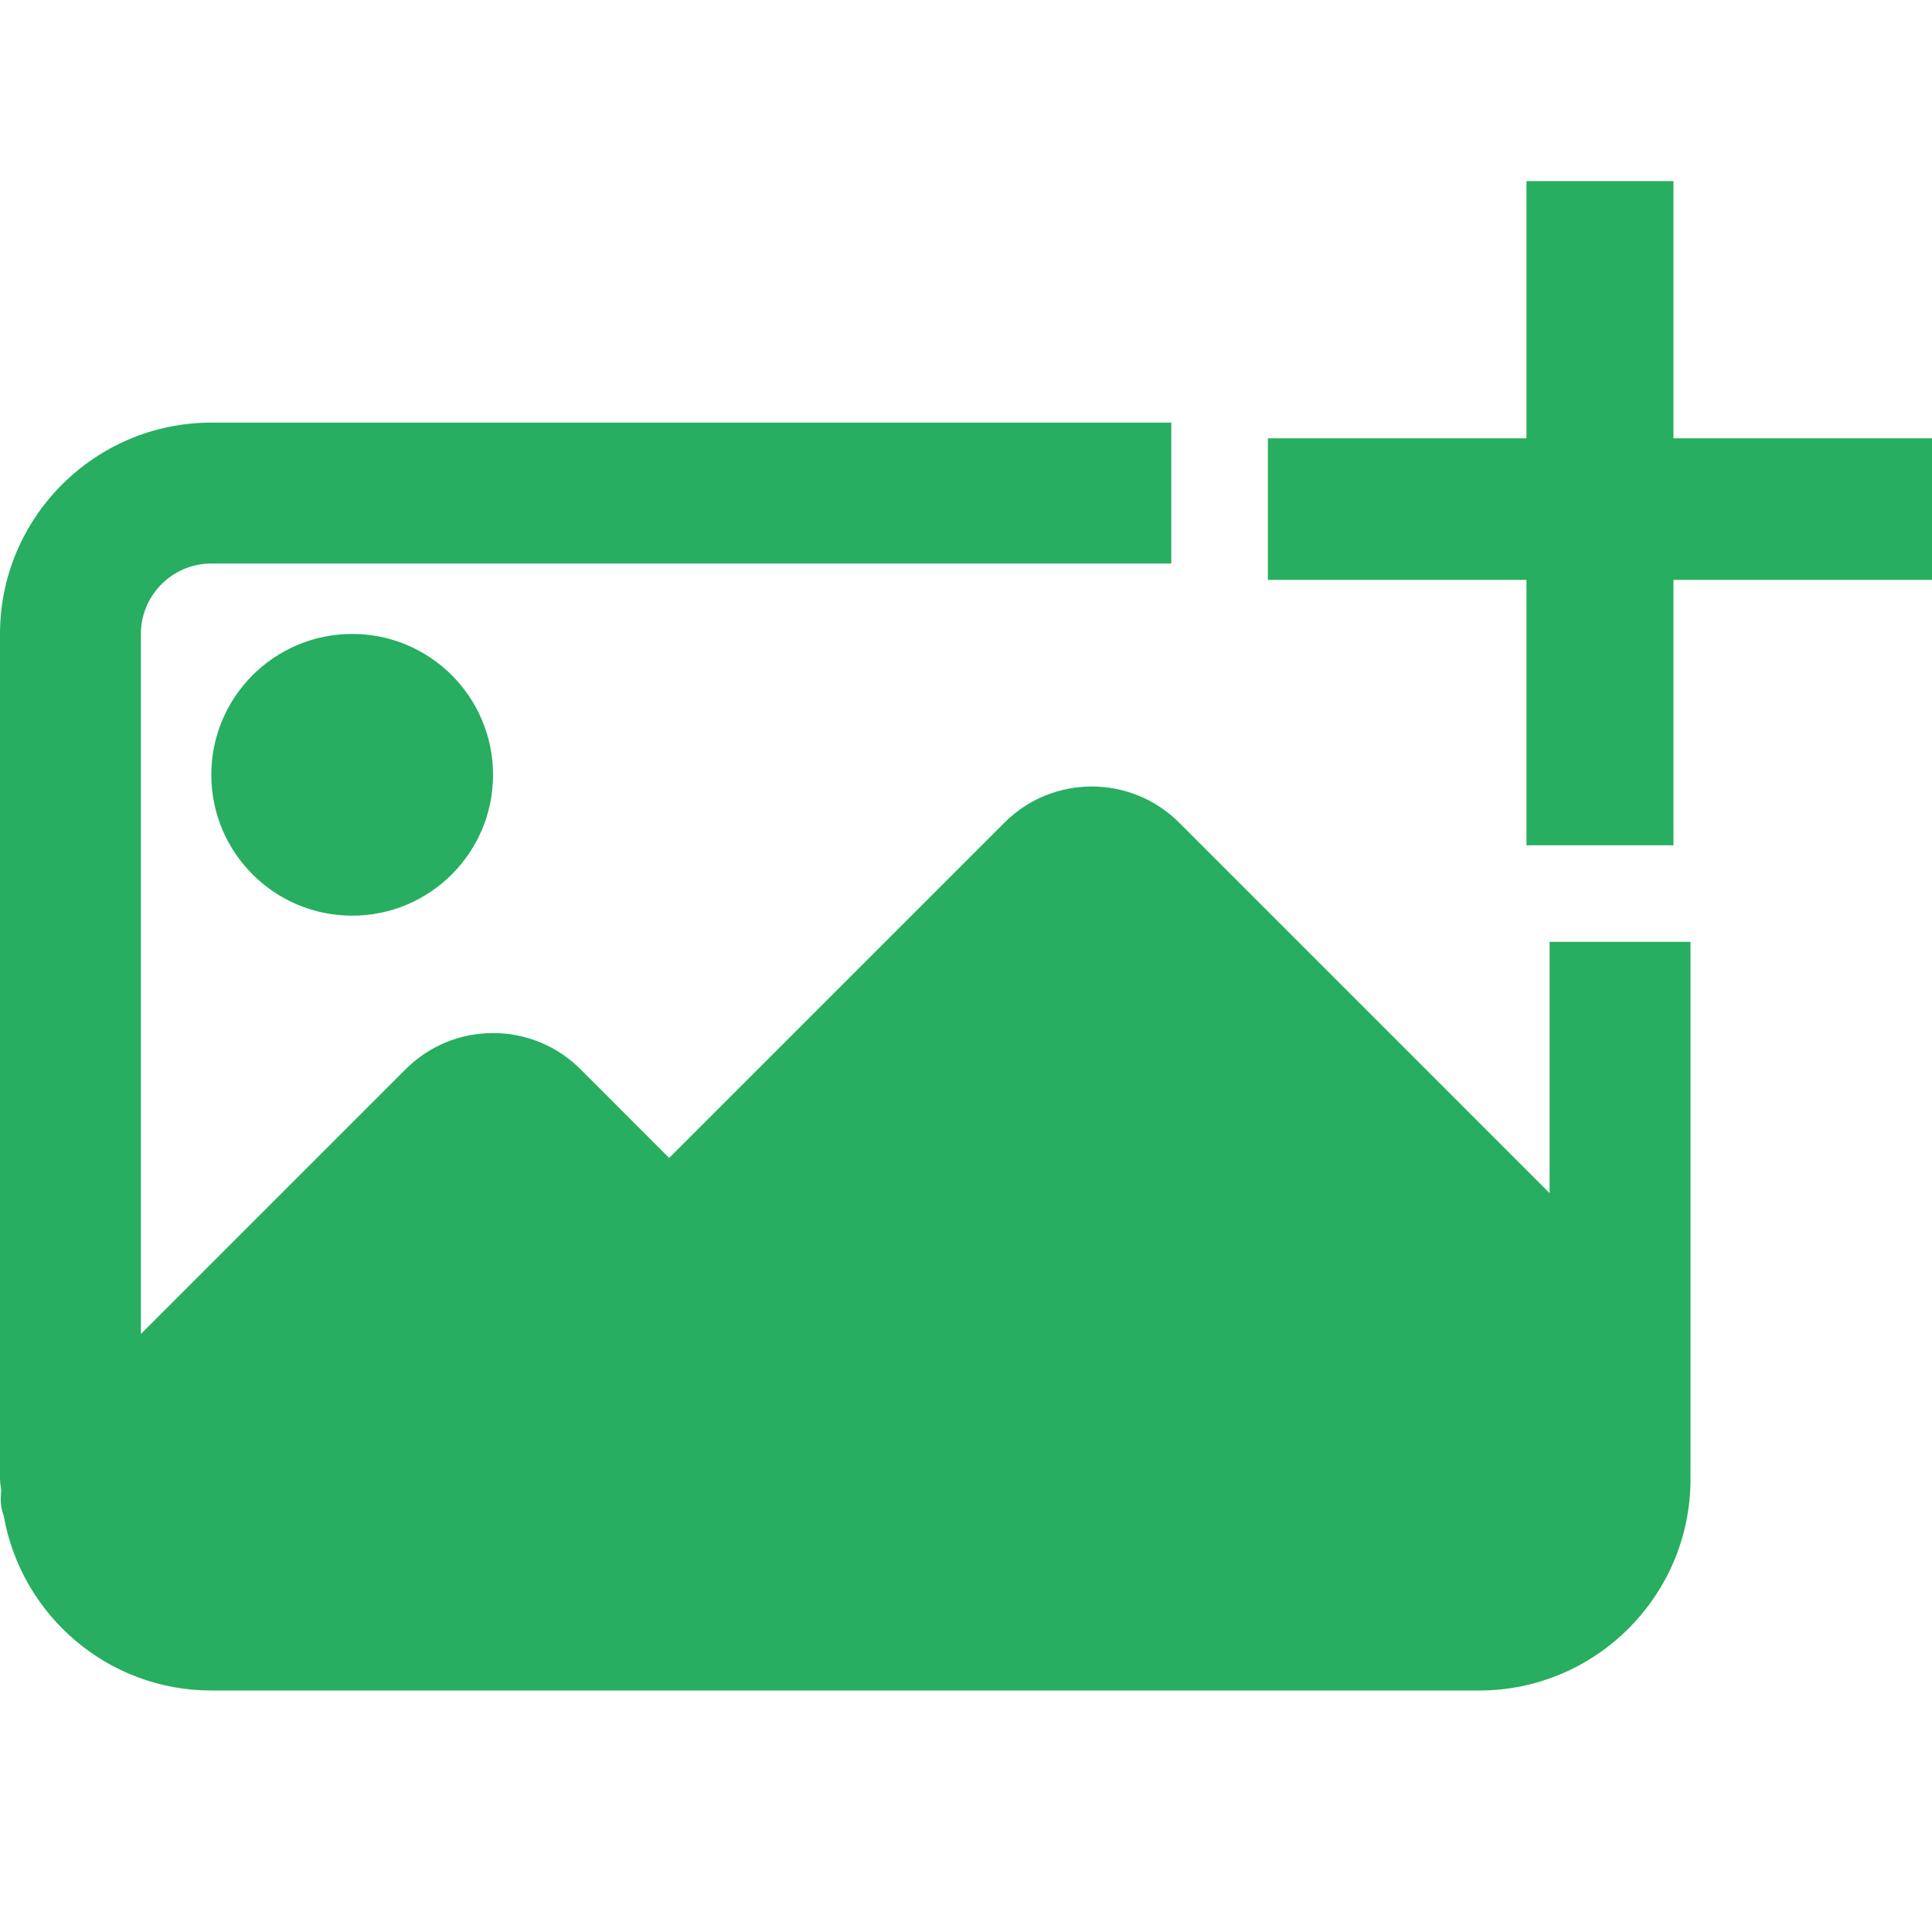
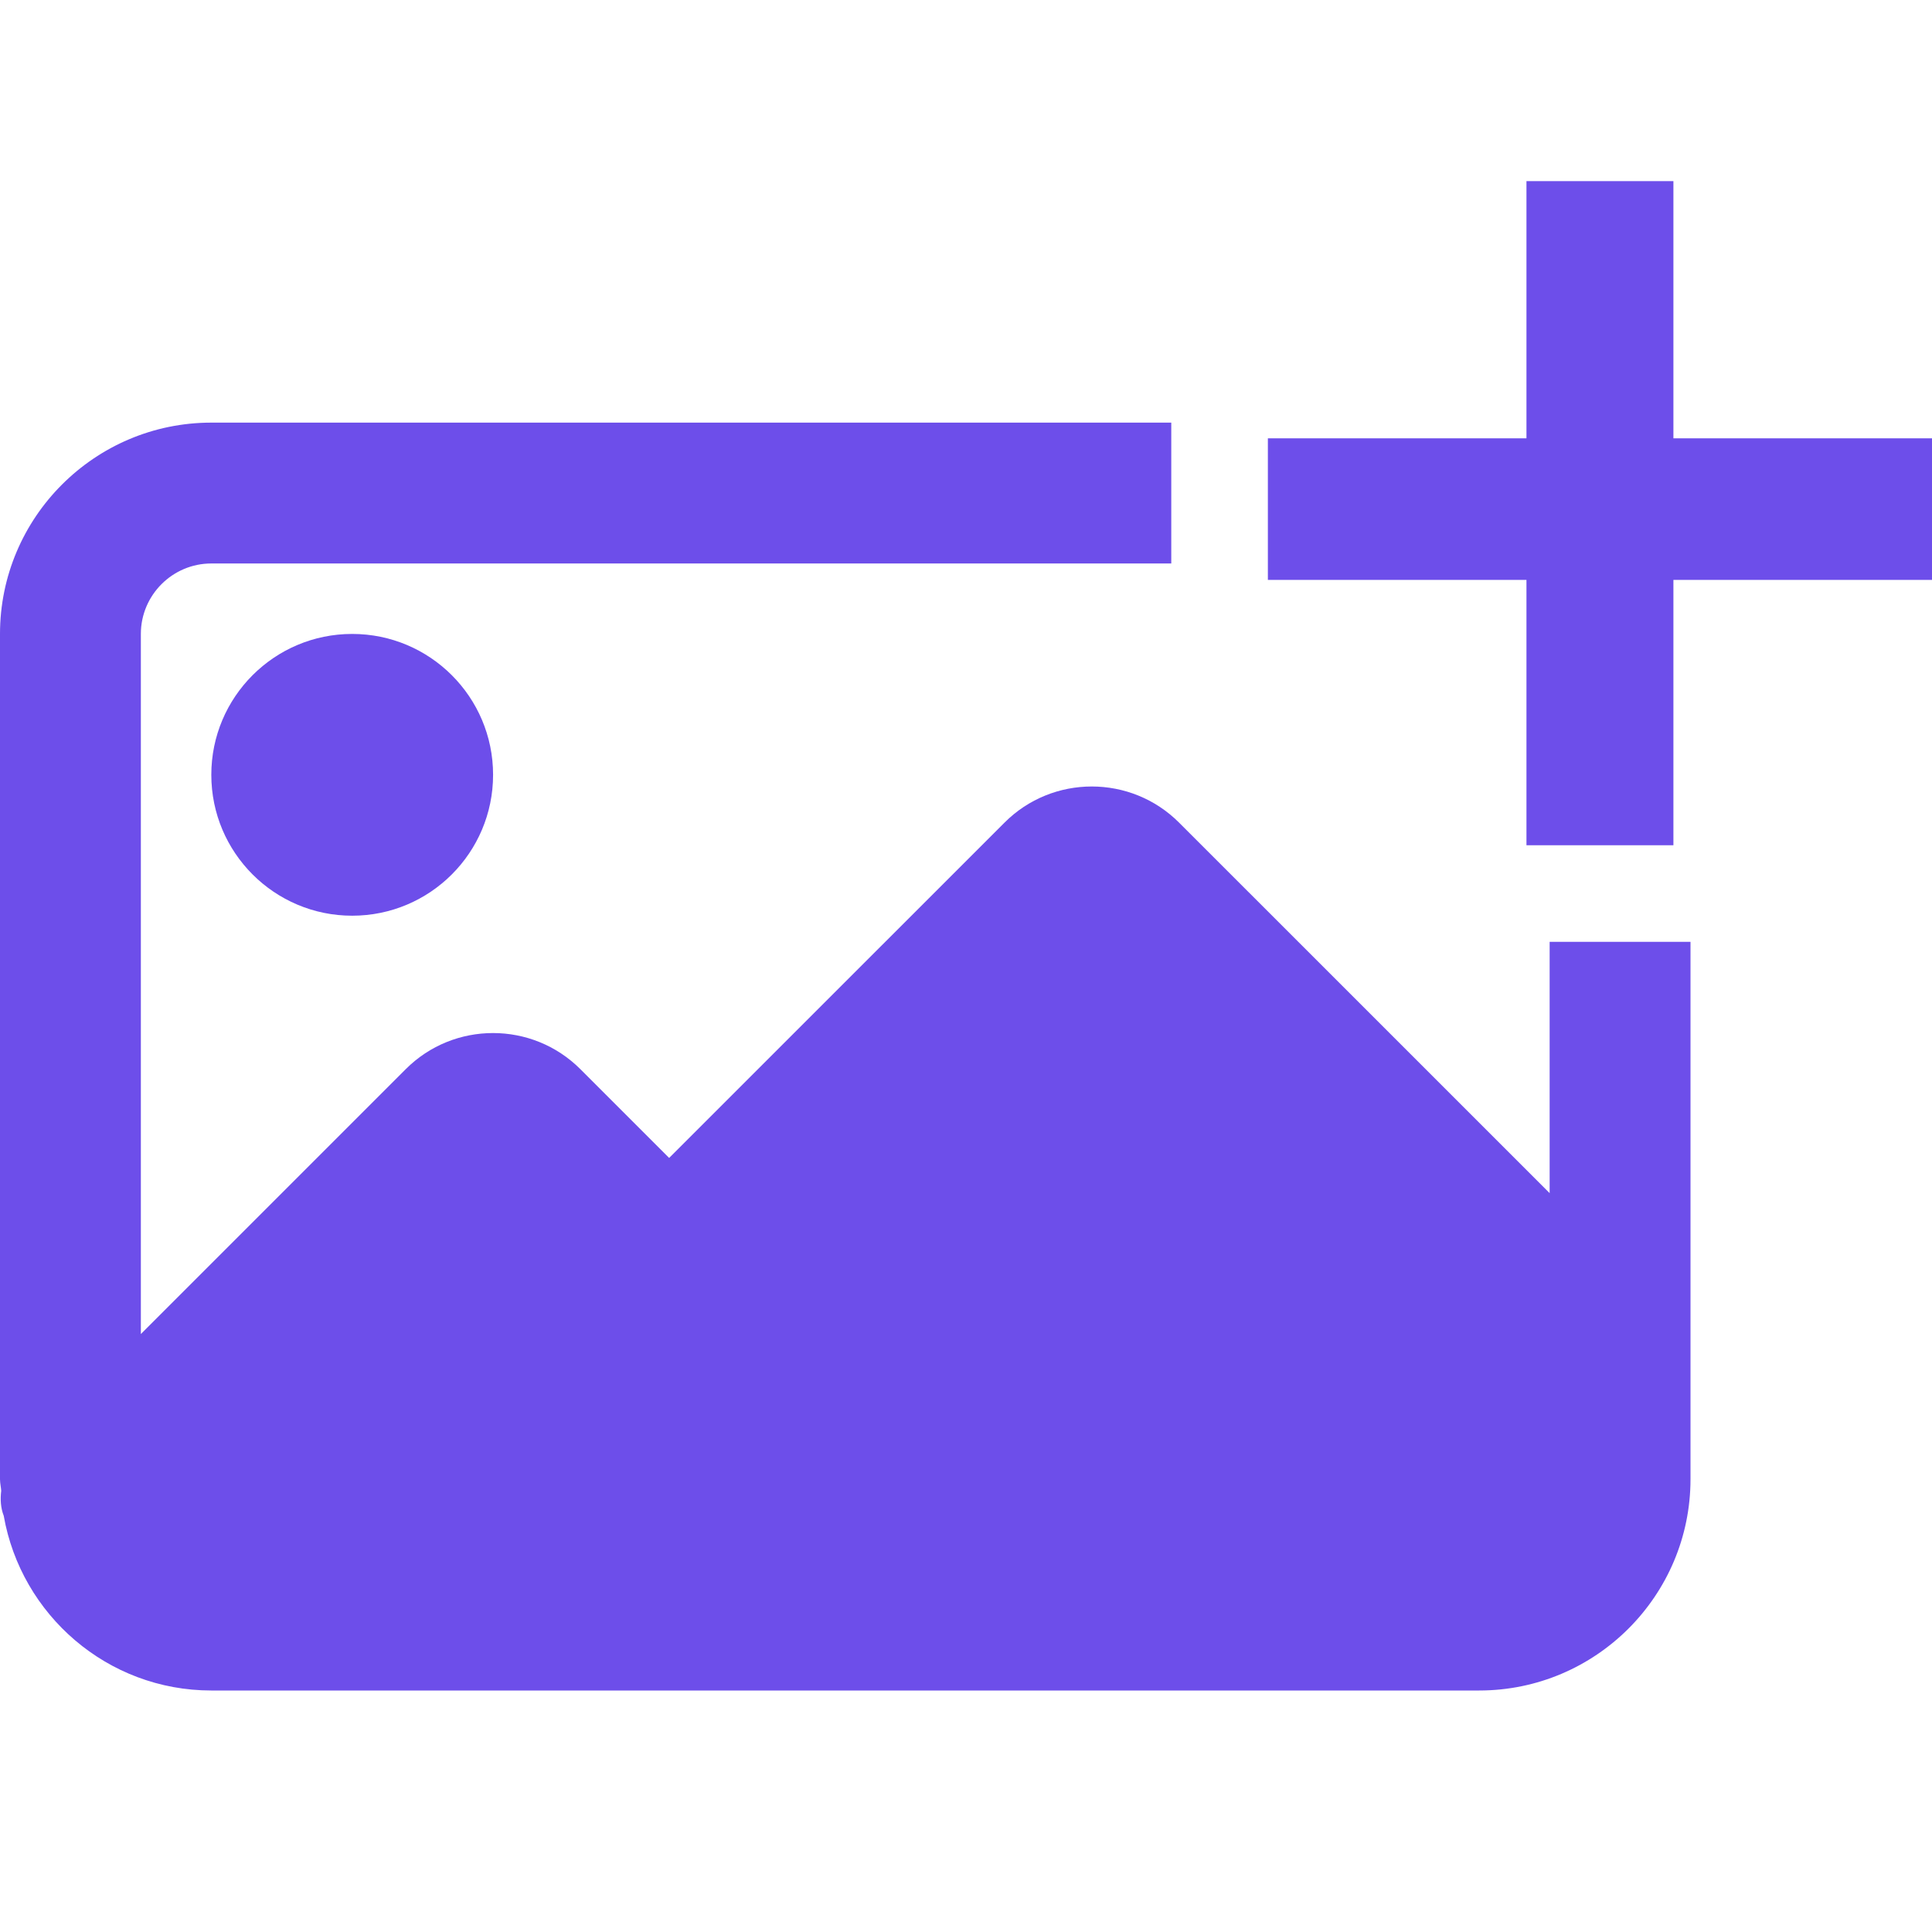
- <svg xmlns="http://www.w3.org/2000/svg" width="40" height="40" viewBox="0 0 40 40" fill="none">
-   <path d="M31.604 17.5H34.647V12.006H40V9.075H34.647V3.75H31.604V9.075H26.25V12.006H31.604V17.5Z" fill="#27AE60" />
-   <path d="M32.083 24.703V19.5H35V30.625C35 33.037 33.037 35 30.625 35H4.375C2.222 35 0.437 33.434 0.077 31.383C0.013 31.217 0.004 31.041 0.025 30.866C0.023 30.83 0.018 30.795 0.013 30.76C0.006 30.715 0 30.671 0 30.625V13.125C0 10.713 1.963 8.75 4.375 8.75H24.25V11.667H4.375C3.572 11.667 2.917 12.322 2.917 13.125V27.619L8.4 22.136C9.396 21.139 11.019 21.139 12.017 22.136L13.854 23.974L20.796 17.032C21.792 16.034 23.415 16.034 24.413 17.032L32.083 24.703Z" fill="#27AE60" />
-   <path d="M10.208 16.042C10.208 17.652 8.902 18.958 7.292 18.958C5.681 18.958 4.375 17.652 4.375 16.042C4.375 14.431 5.681 13.125 7.292 13.125C8.902 13.125 10.208 14.431 10.208 16.042Z" fill="#27AE60" />
+ <svg xmlns="http://www.w3.org/2000/svg" width="32" height="32" viewBox="0 0 32 32" fill="none">
+   <path d="M25.283 14H27.717V9.605H32V7.26H27.717V3H25.283V7.26H21V9.605H25.283V14Z" fill="#6D4EEA" />
+   <path d="M25.667 19.762V15.6H28V24.5C28 26.43 26.43 28 24.5 28H3.5C1.778 28 0.35 26.747 0.062 25.107C0.01 24.974 0.003 24.832 0.02 24.692C0.018 24.664 0.014 24.636 0.01 24.608C0.005 24.572 0 24.537 0 24.5V10.5C0 8.57 1.57 7 3.5 7H19.4V9.333H3.5C2.857 9.333 2.333 9.857 2.333 10.5V22.096L6.72 17.709C7.517 16.911 8.815 16.911 9.613 17.709L11.083 19.179L16.637 13.626C17.434 12.827 18.732 12.827 19.53 13.626L25.667 19.762Z" fill="#6D4EEA" />
+   <path d="M8.167 12.833C8.167 14.122 7.122 15.167 5.833 15.167C4.545 15.167 3.5 14.122 3.5 12.833C3.5 11.545 4.545 10.5 5.833 10.5C7.122 10.5 8.167 11.545 8.167 12.833Z" fill="#6D4EEA" />
</svg>
